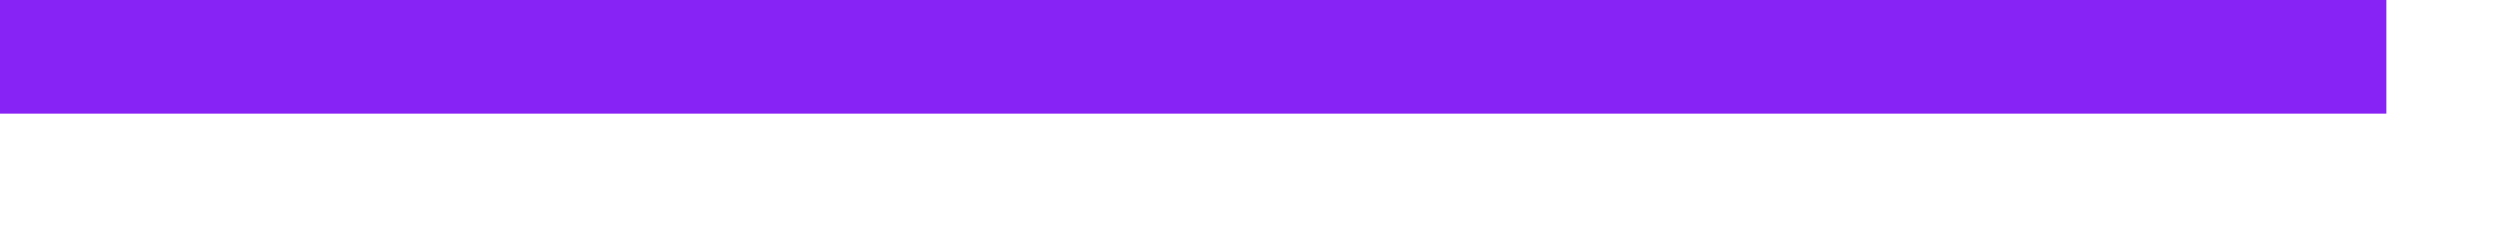
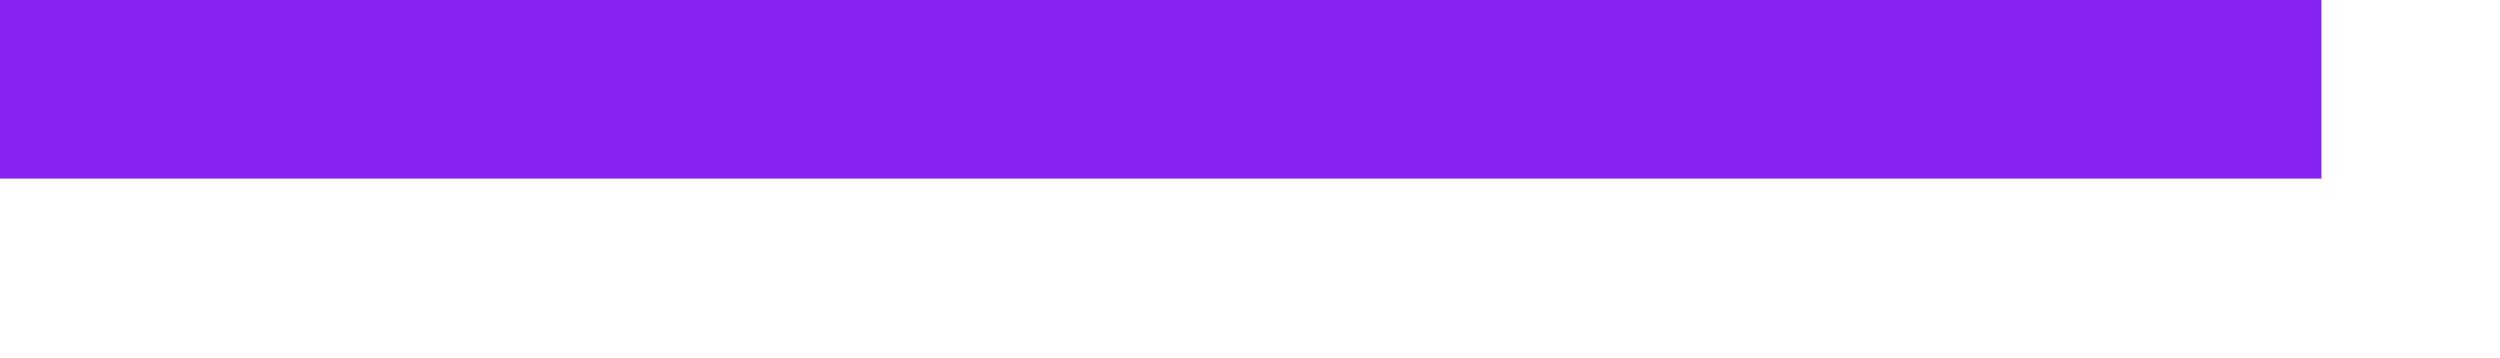
- <svg xmlns="http://www.w3.org/2000/svg" version="1.1" width="22px" height="2px">
-   <g transform="matrix(1 0 0 1 -1578 -363 )">
-     <path d="M 1578 363.5  L 1599 363.5  " stroke-width="1" stroke="#8723f5" fill="none" />
+ <svg xmlns="http://www.w3.org/2000/svg" version="1.1" width="14px" height="2px">
+   <g transform="matrix(1 0 0 1 -541 -524 )">
+     <path d="M 541 524.5  L 554 524.5  " stroke-width="1" stroke="#8723f5" fill="none" />
  </g>
</svg>
